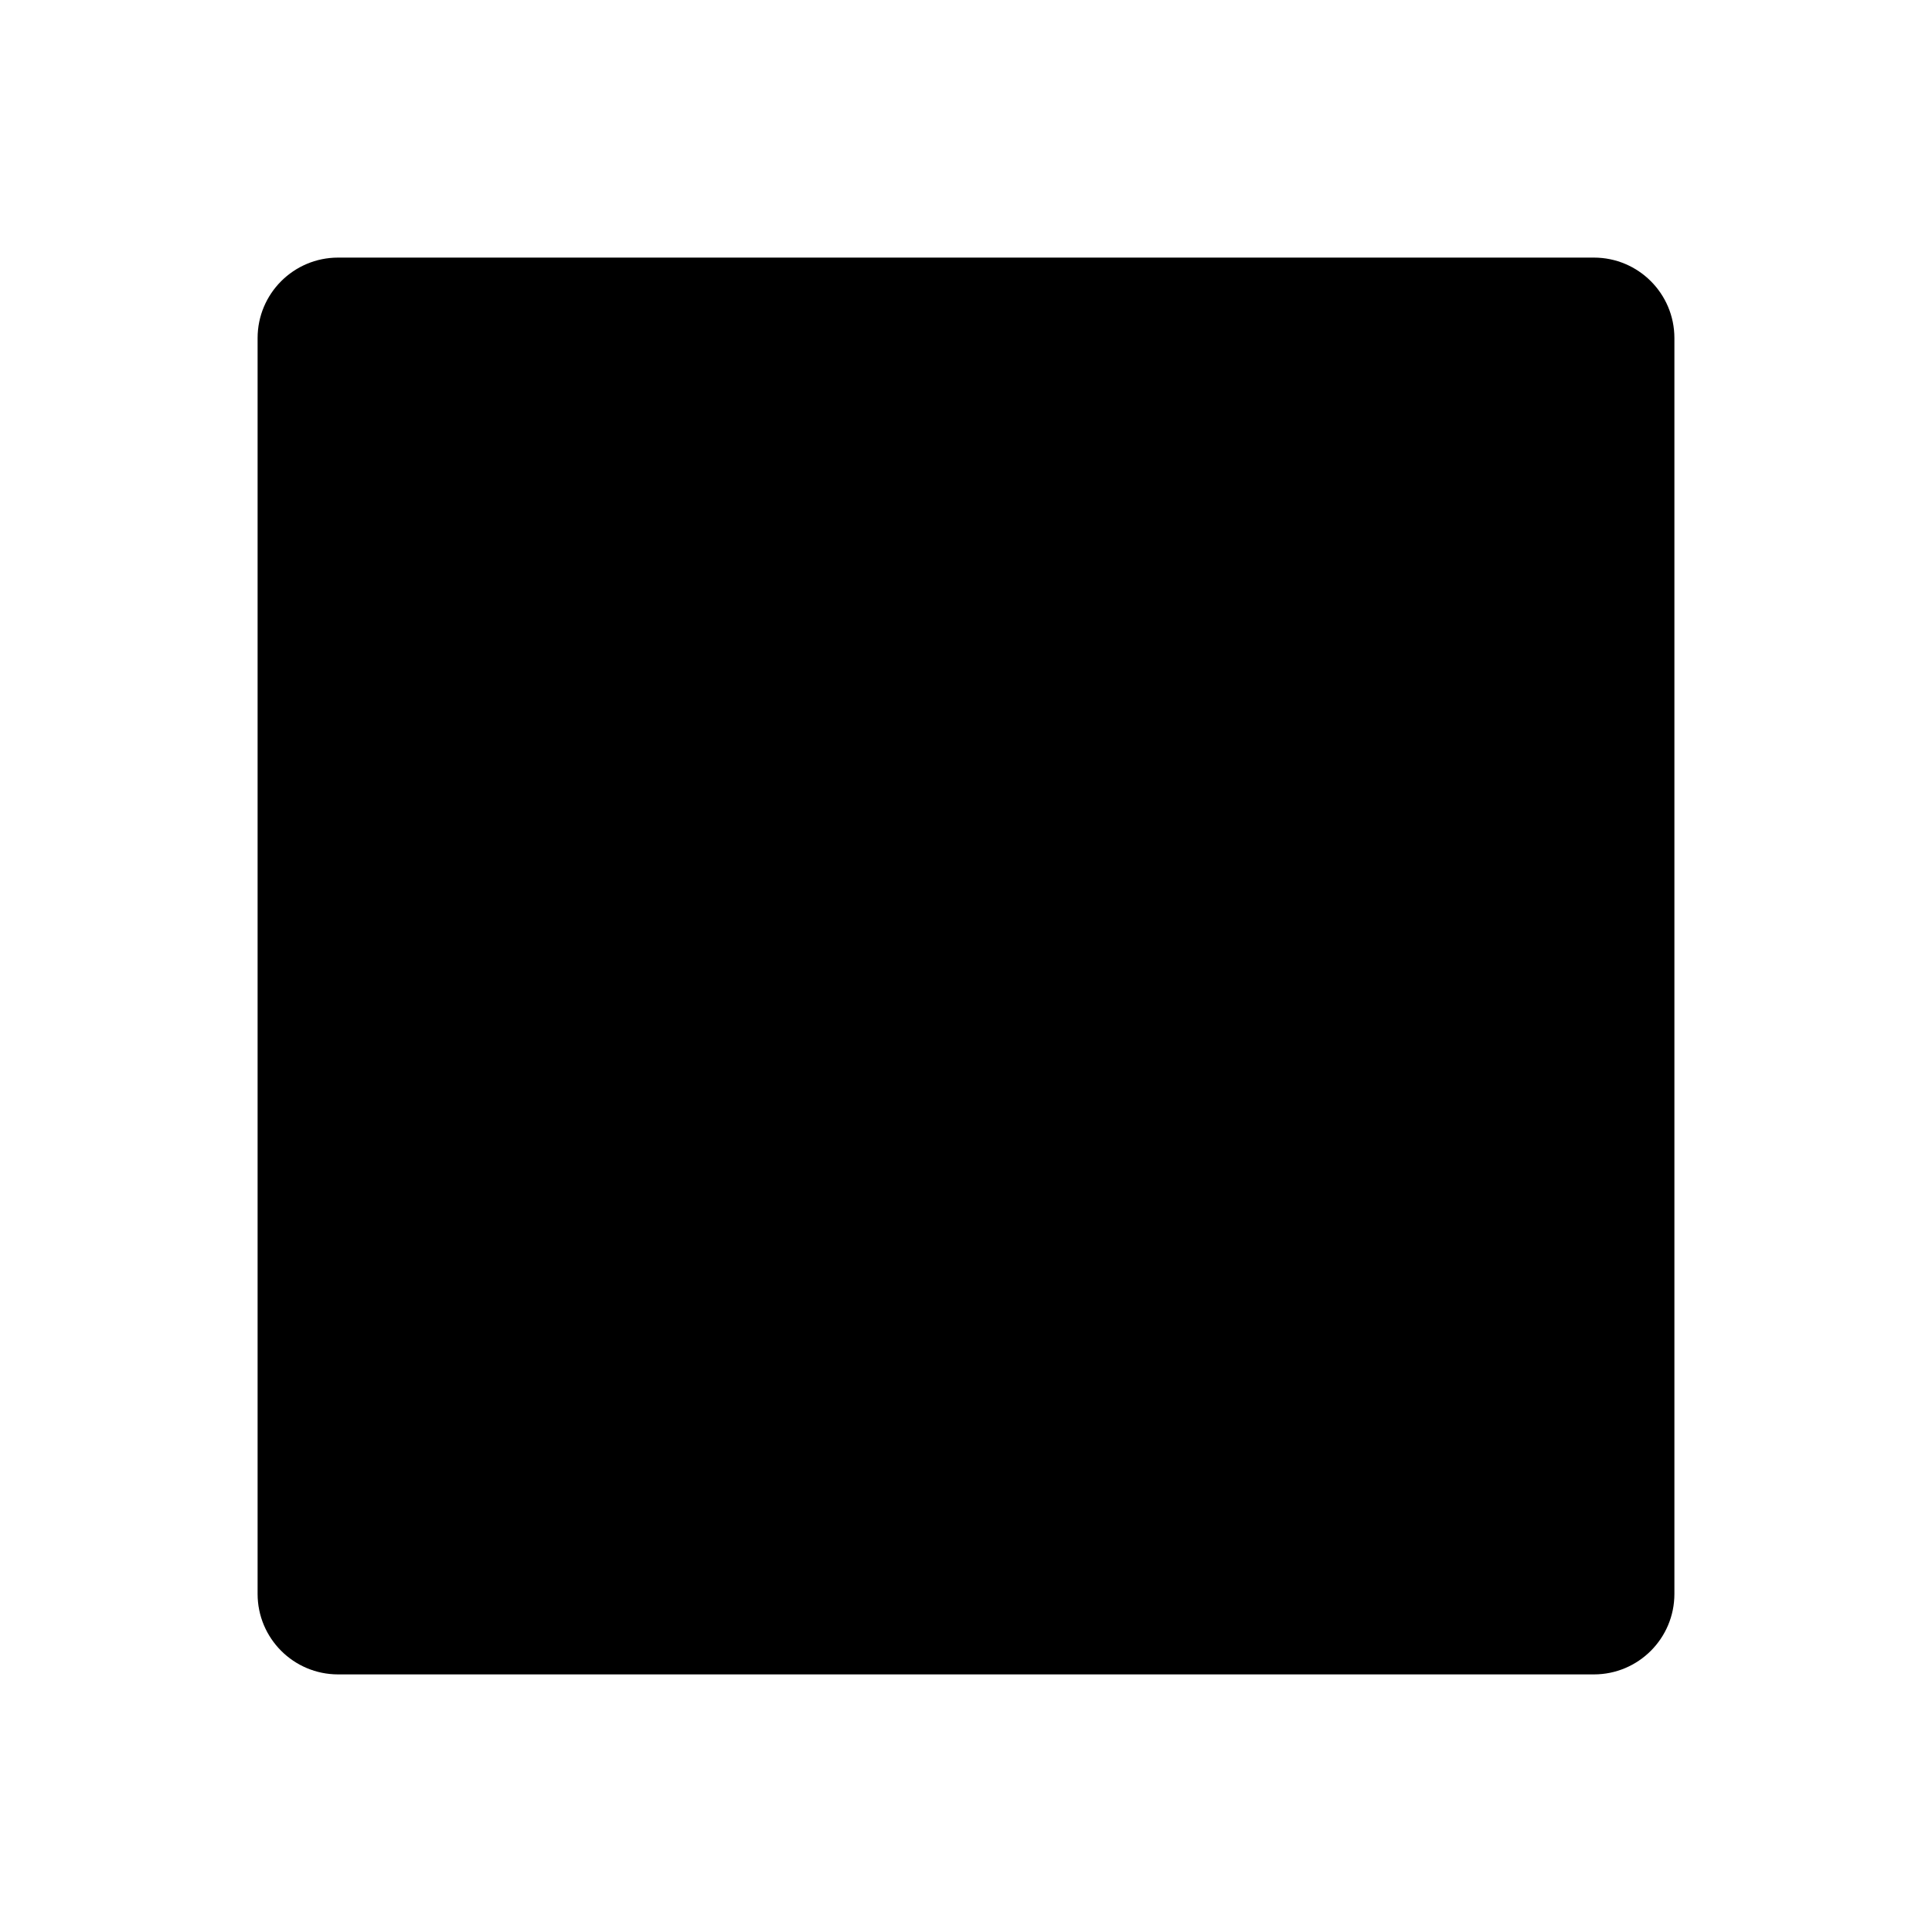
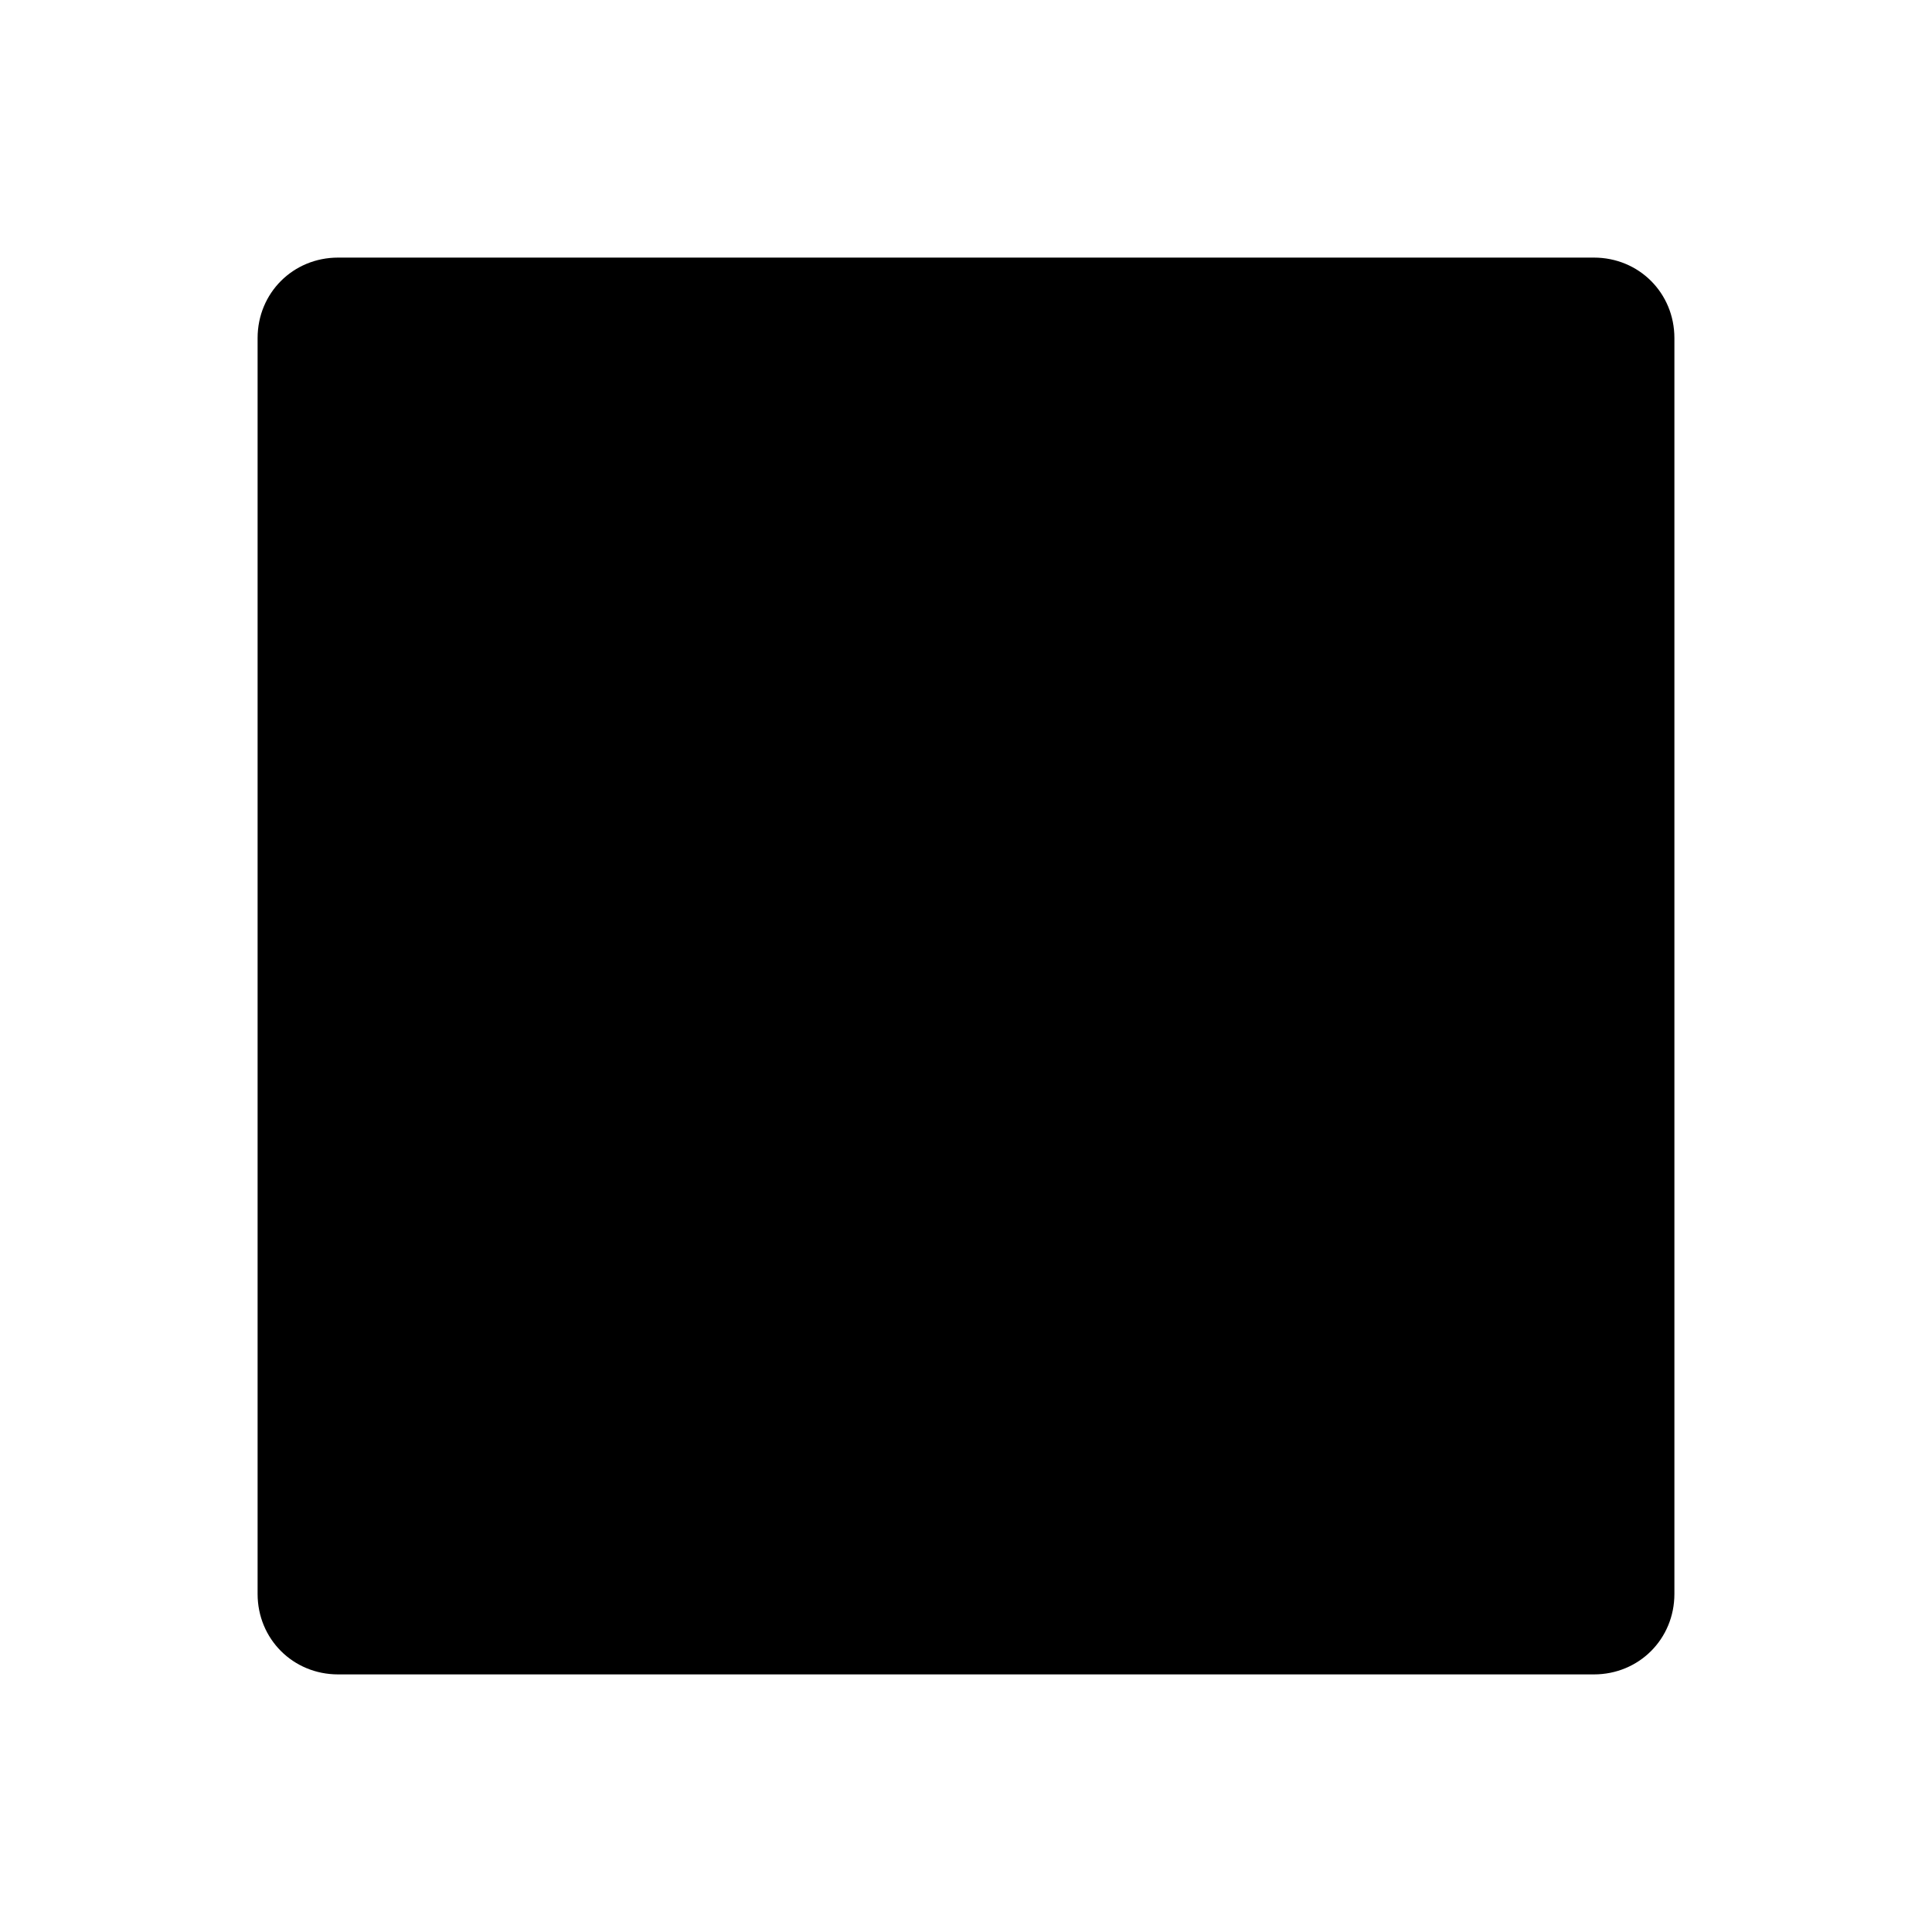
- <svg xmlns="http://www.w3.org/2000/svg" width="120" height="120" viewBox="0 0 120 120">
-   <defs>
-     <clipPath id="b">
-       <rect width="120" height="120" />
+ <svg xmlns="http://www.w3.org/2000/svg" xmlns:xlink="http://www.w3.org/1999/xlink" version="1.1" id="Layer_1" x="0px" y="0px" viewBox="0 0 120 120" style="enable-background:new 0 0 120 120;" xml:space="preserve">
+   <style type="text/css">
+ 	.st0{clip-path:url(#SVGID_00000089571964450146199300000018012248416246507448_);}
+ </style>
+   <g>
+     <defs>
+       <rect id="SVGID_1_" width="120" height="120" />
+     </defs>
+     <clipPath id="SVGID_00000046335571033520257040000003497647923607667595_">
+       <use xlink:href="#SVGID_1_" style="overflow:visible;" />
    </clipPath>
-   </defs>
-   <g id="a" clip-path="url(#b)">
-     <rect width="120" height="120" fill="rgba(255,255,255,0)" />
-     <rect width="88" height="88" rx="5" transform="translate(16 16)" />
+     <g id="a" style="clip-path:url(#SVGID_00000046335571033520257040000003497647923607667595_);">
+       <path d="M21,16h78c2.8,0,5,2.2,5,5v78c0,2.8-2.2,5-5,5H21c-2.8,0-5-2.2-5-5V21C16,18.2,18.2,16,21,16z" />
+     </g>
  </g>
</svg>
